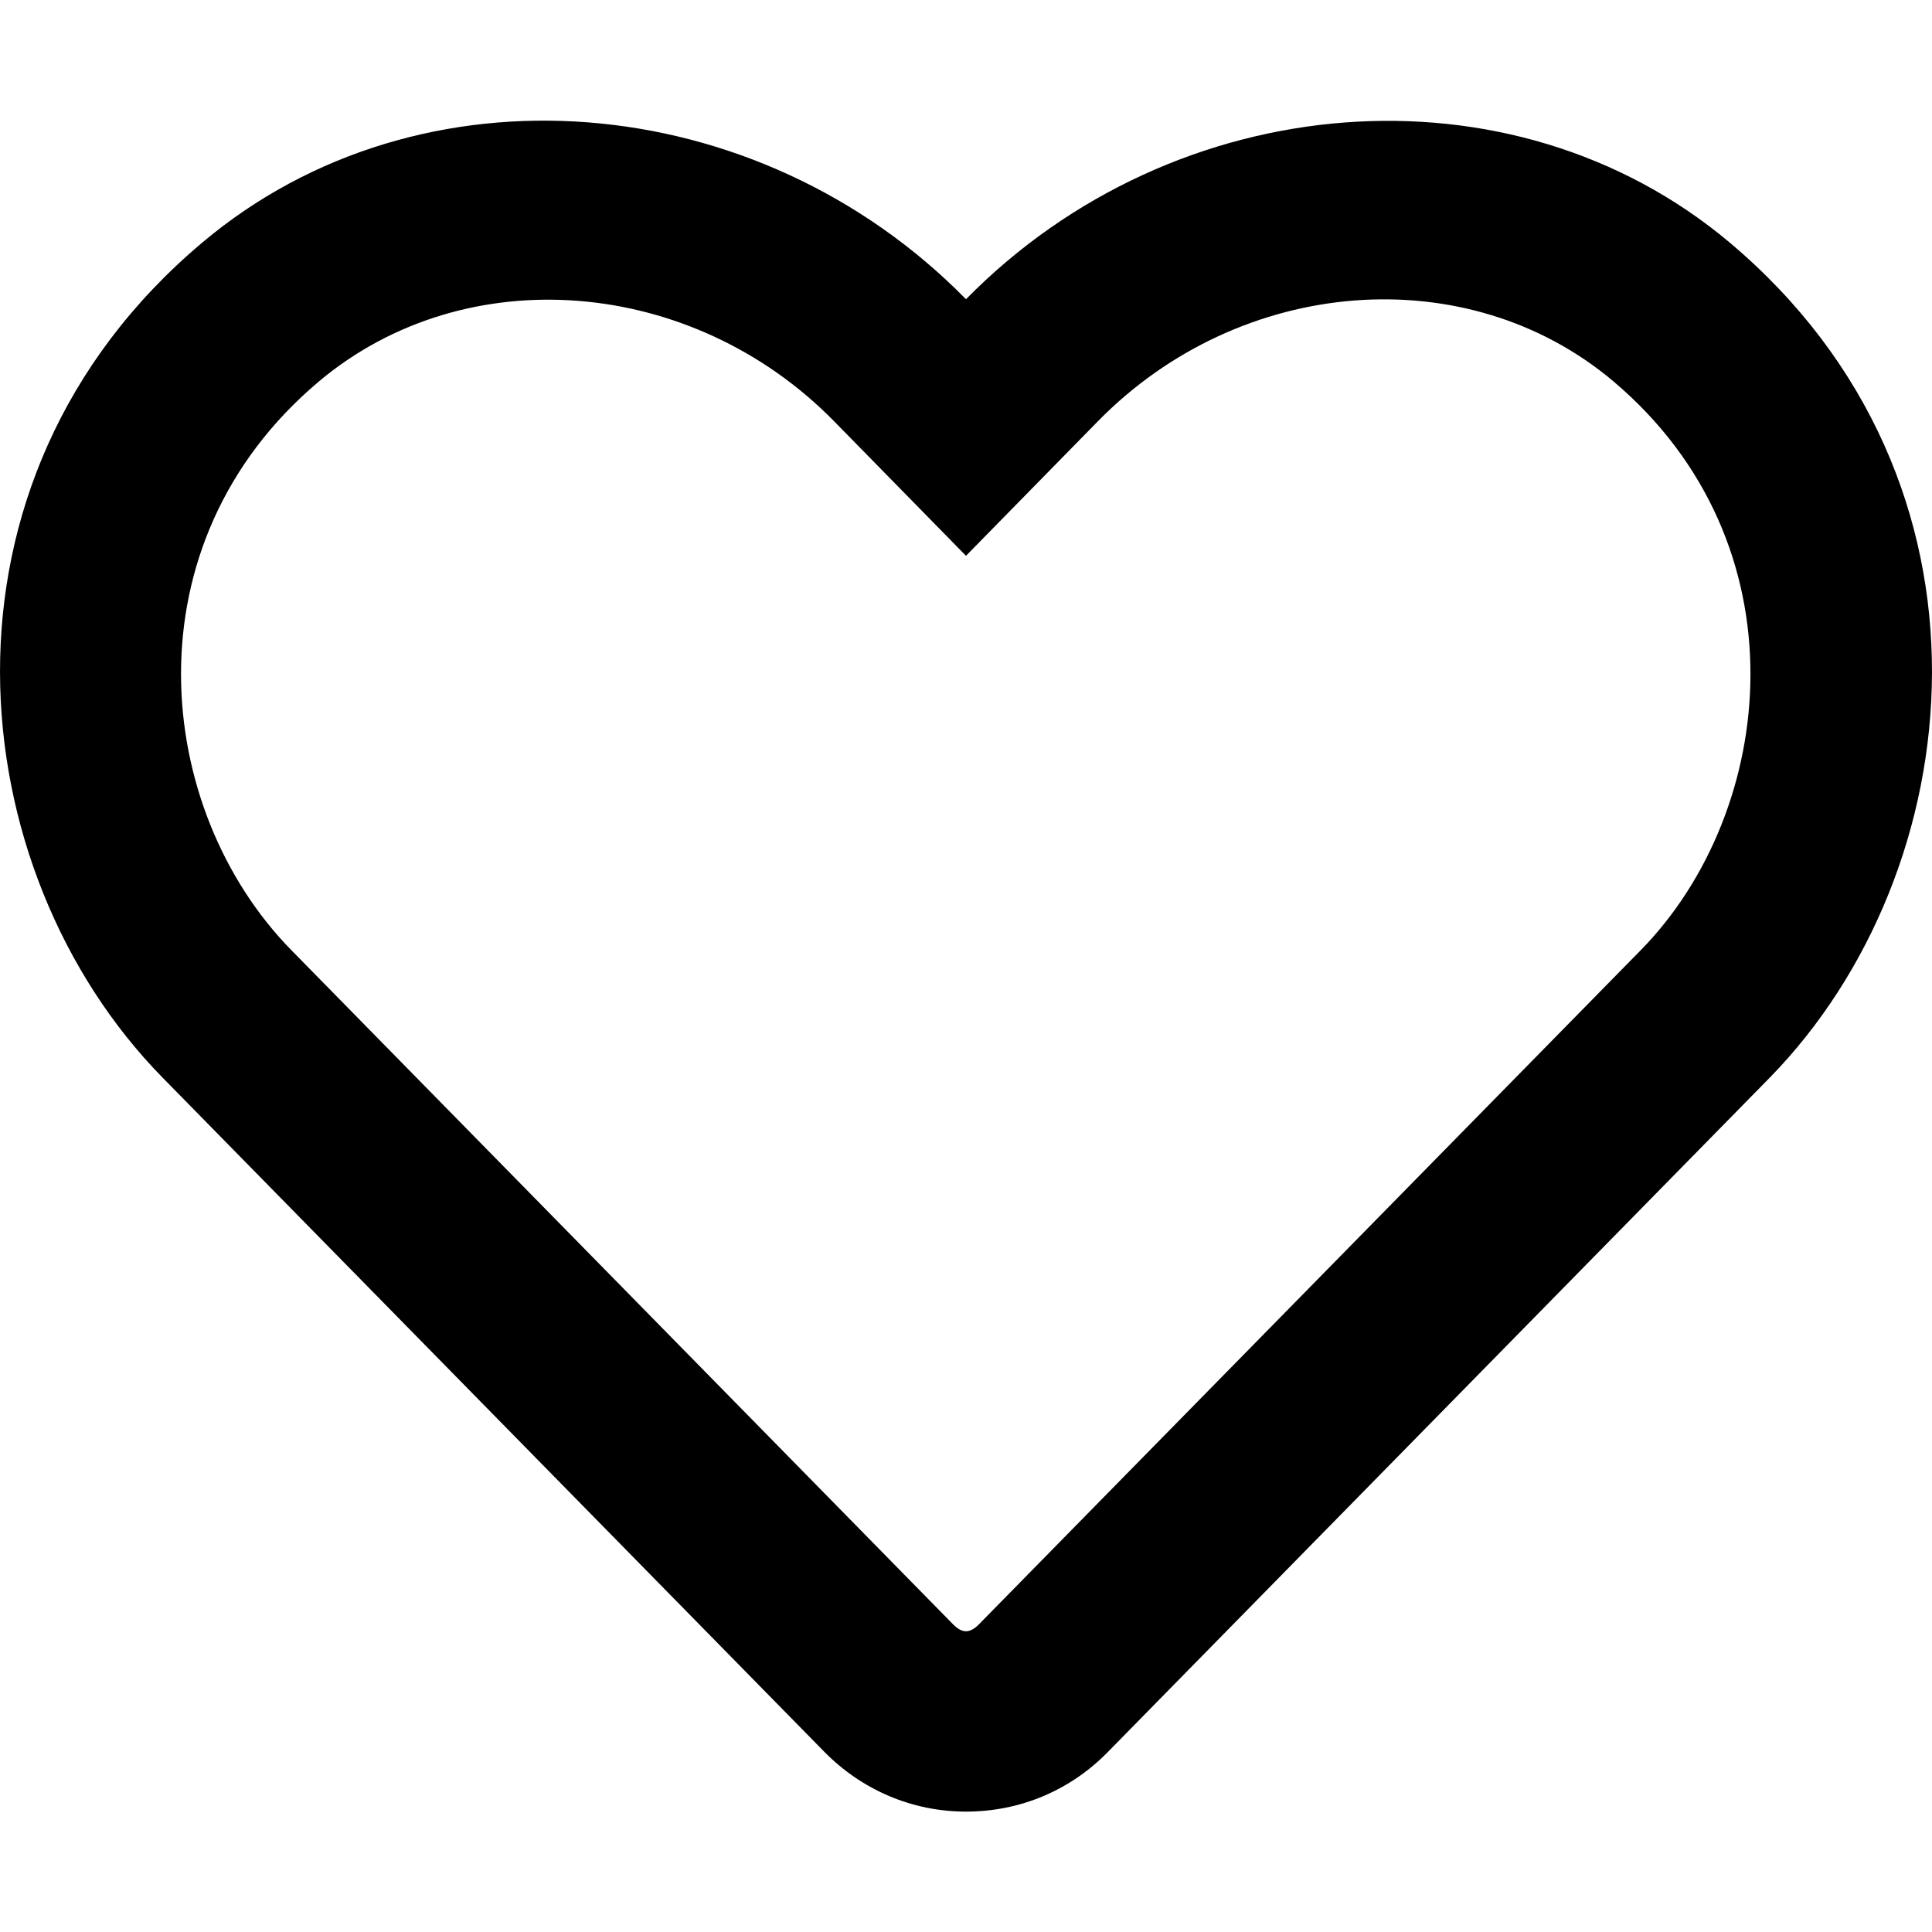
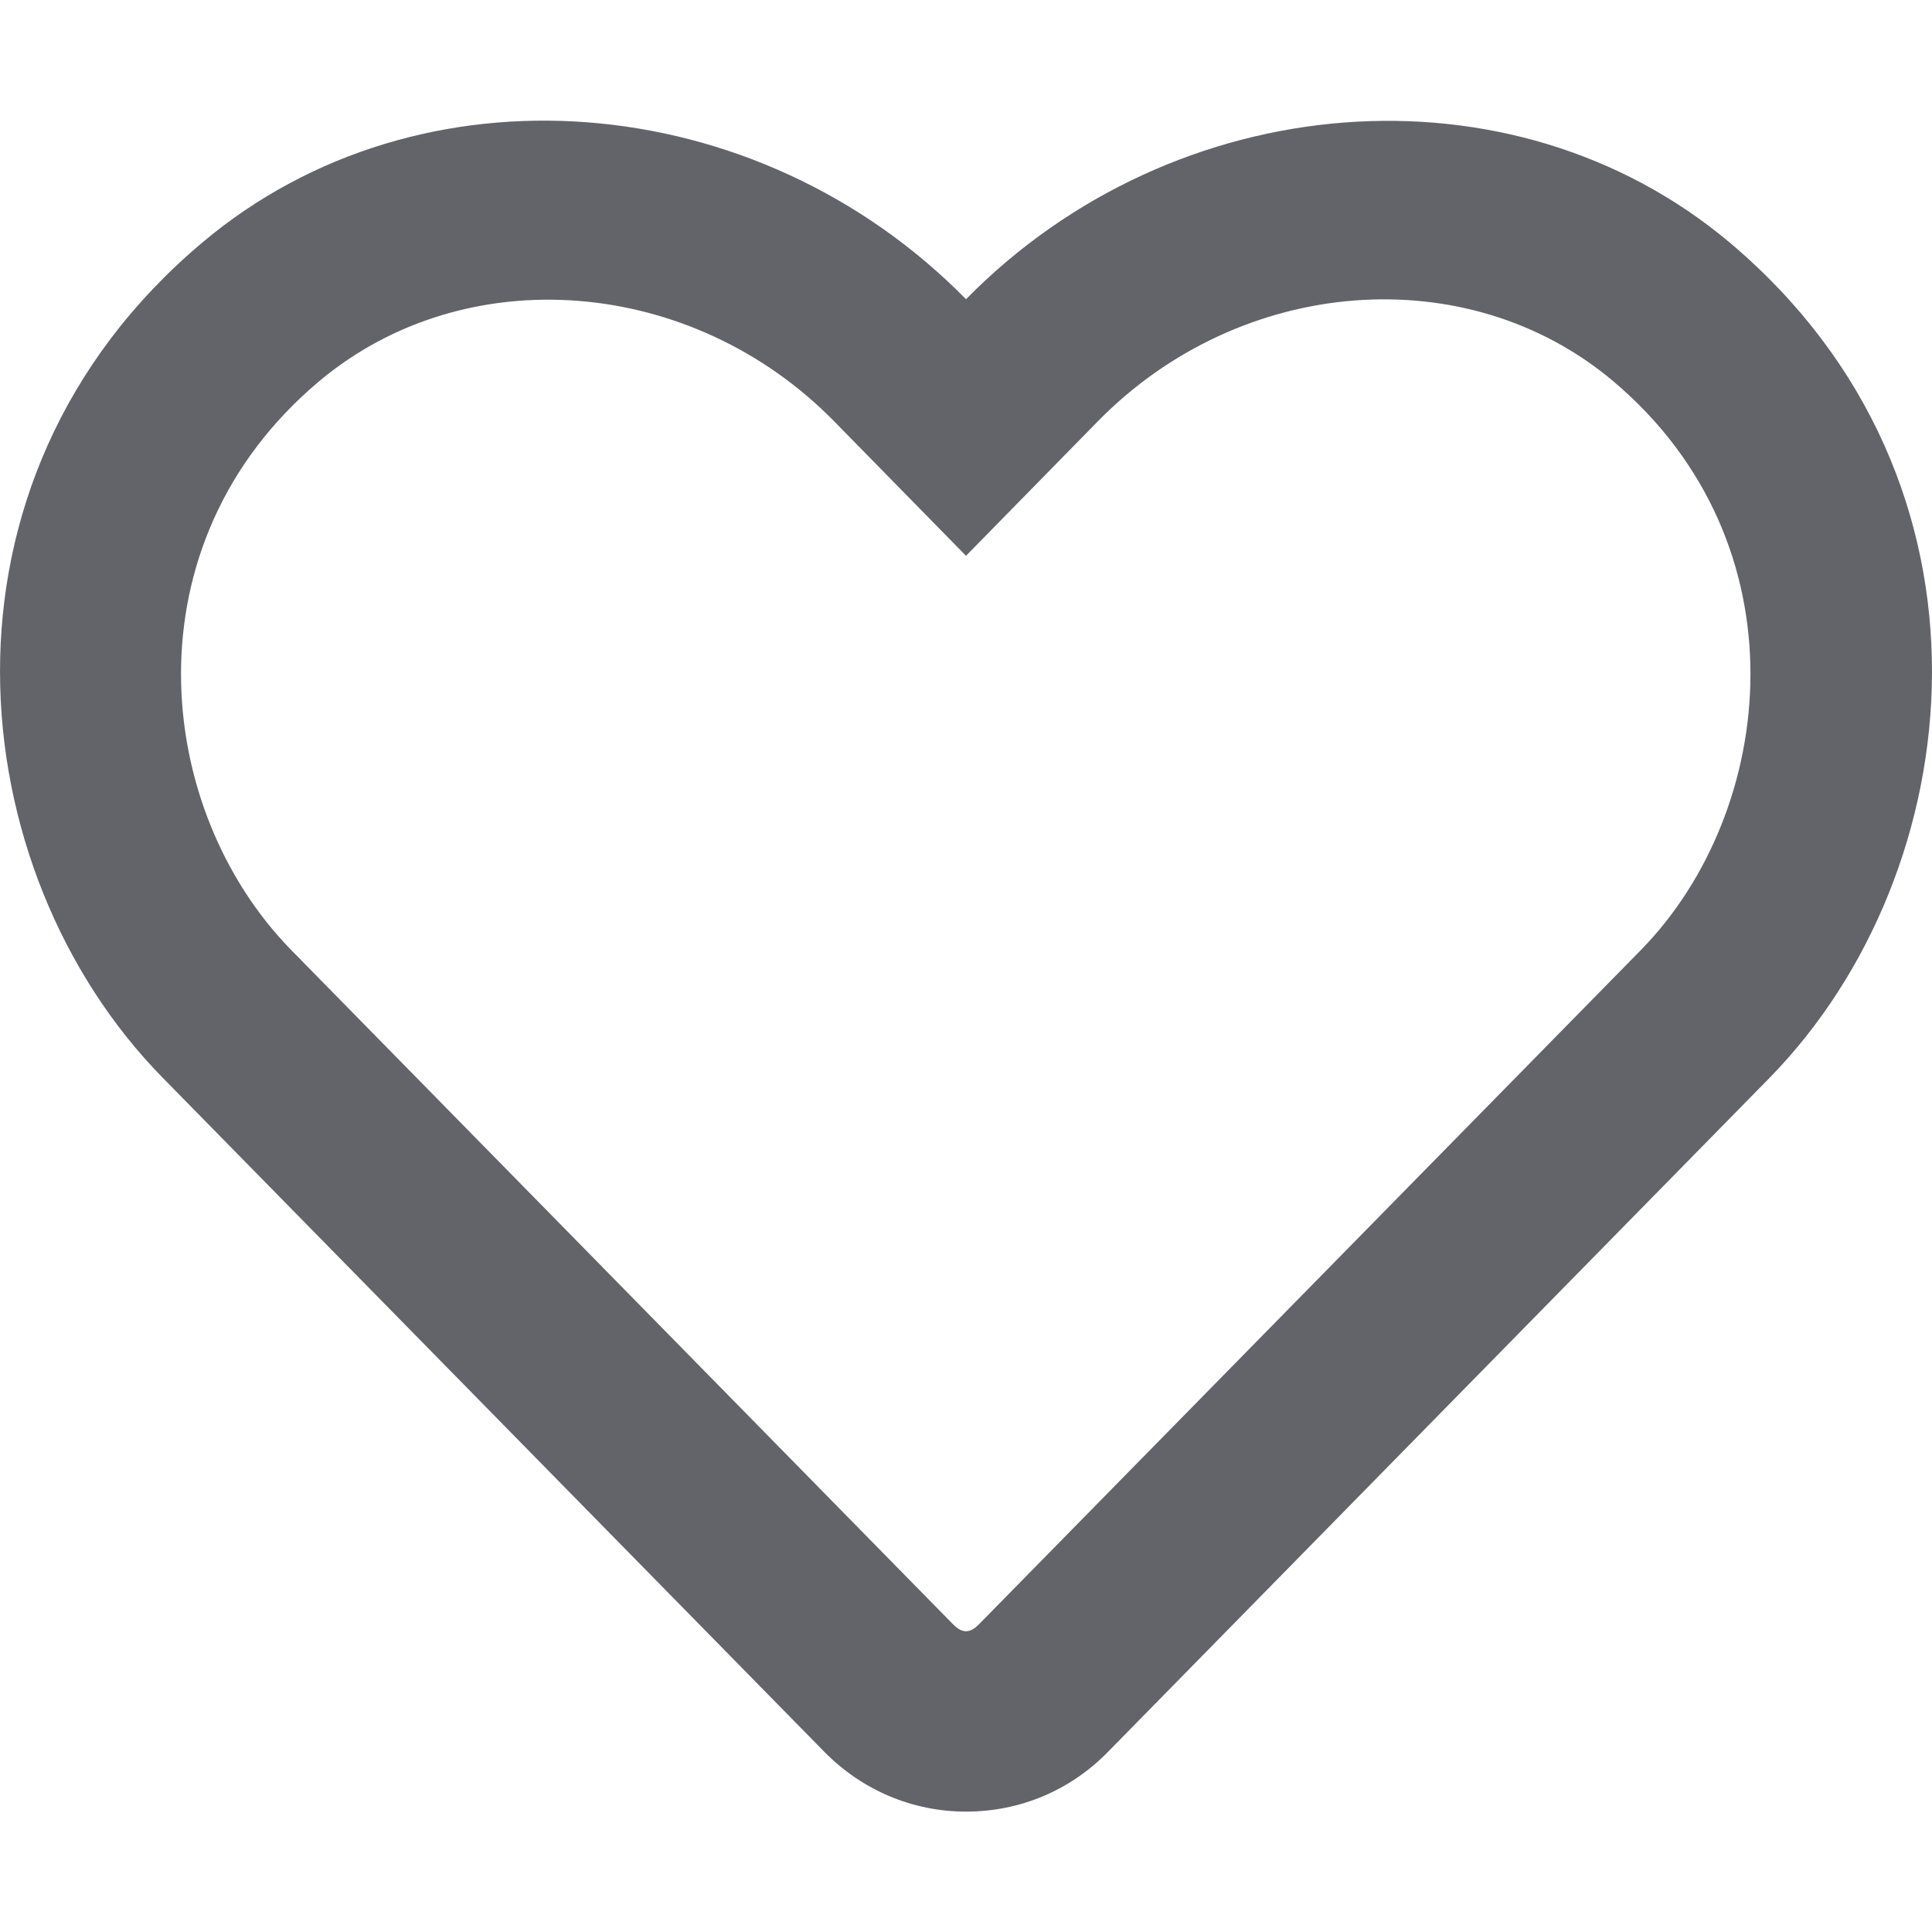
- <svg xmlns="http://www.w3.org/2000/svg" width="16" height="16" viewBox="0 0 16 16">
+ <svg xmlns="http://www.w3.org/2000/svg" fill="#62646a" width="16" height="16" viewBox="0 0 16 16">
  <path d="M14.325 2.009C12.519 0.491 9.728 0.719 8 2.478C6.272 0.719 3.481 0.487 1.675 2.009C-0.675 3.987 -0.331 7.213 1.344 8.922L6.825 14.506C7.138 14.825 7.556 15.003 8 15.003C8.447 15.003 8.863 14.828 9.175 14.509L14.656 8.925C16.328 7.216 16.678 3.991 14.325 2.009ZM13.588 7.869L8.106 13.453C8.031 13.528 7.969 13.528 7.894 13.453L2.413 7.869C1.272 6.706 1.041 4.506 2.641 3.159C3.856 2.138 5.731 2.291 6.906 3.487L8 4.603L9.094 3.487C10.275 2.284 12.15 2.138 13.359 3.156C14.956 4.503 14.719 6.716 13.588 7.869Z">
    </path>
</svg>
